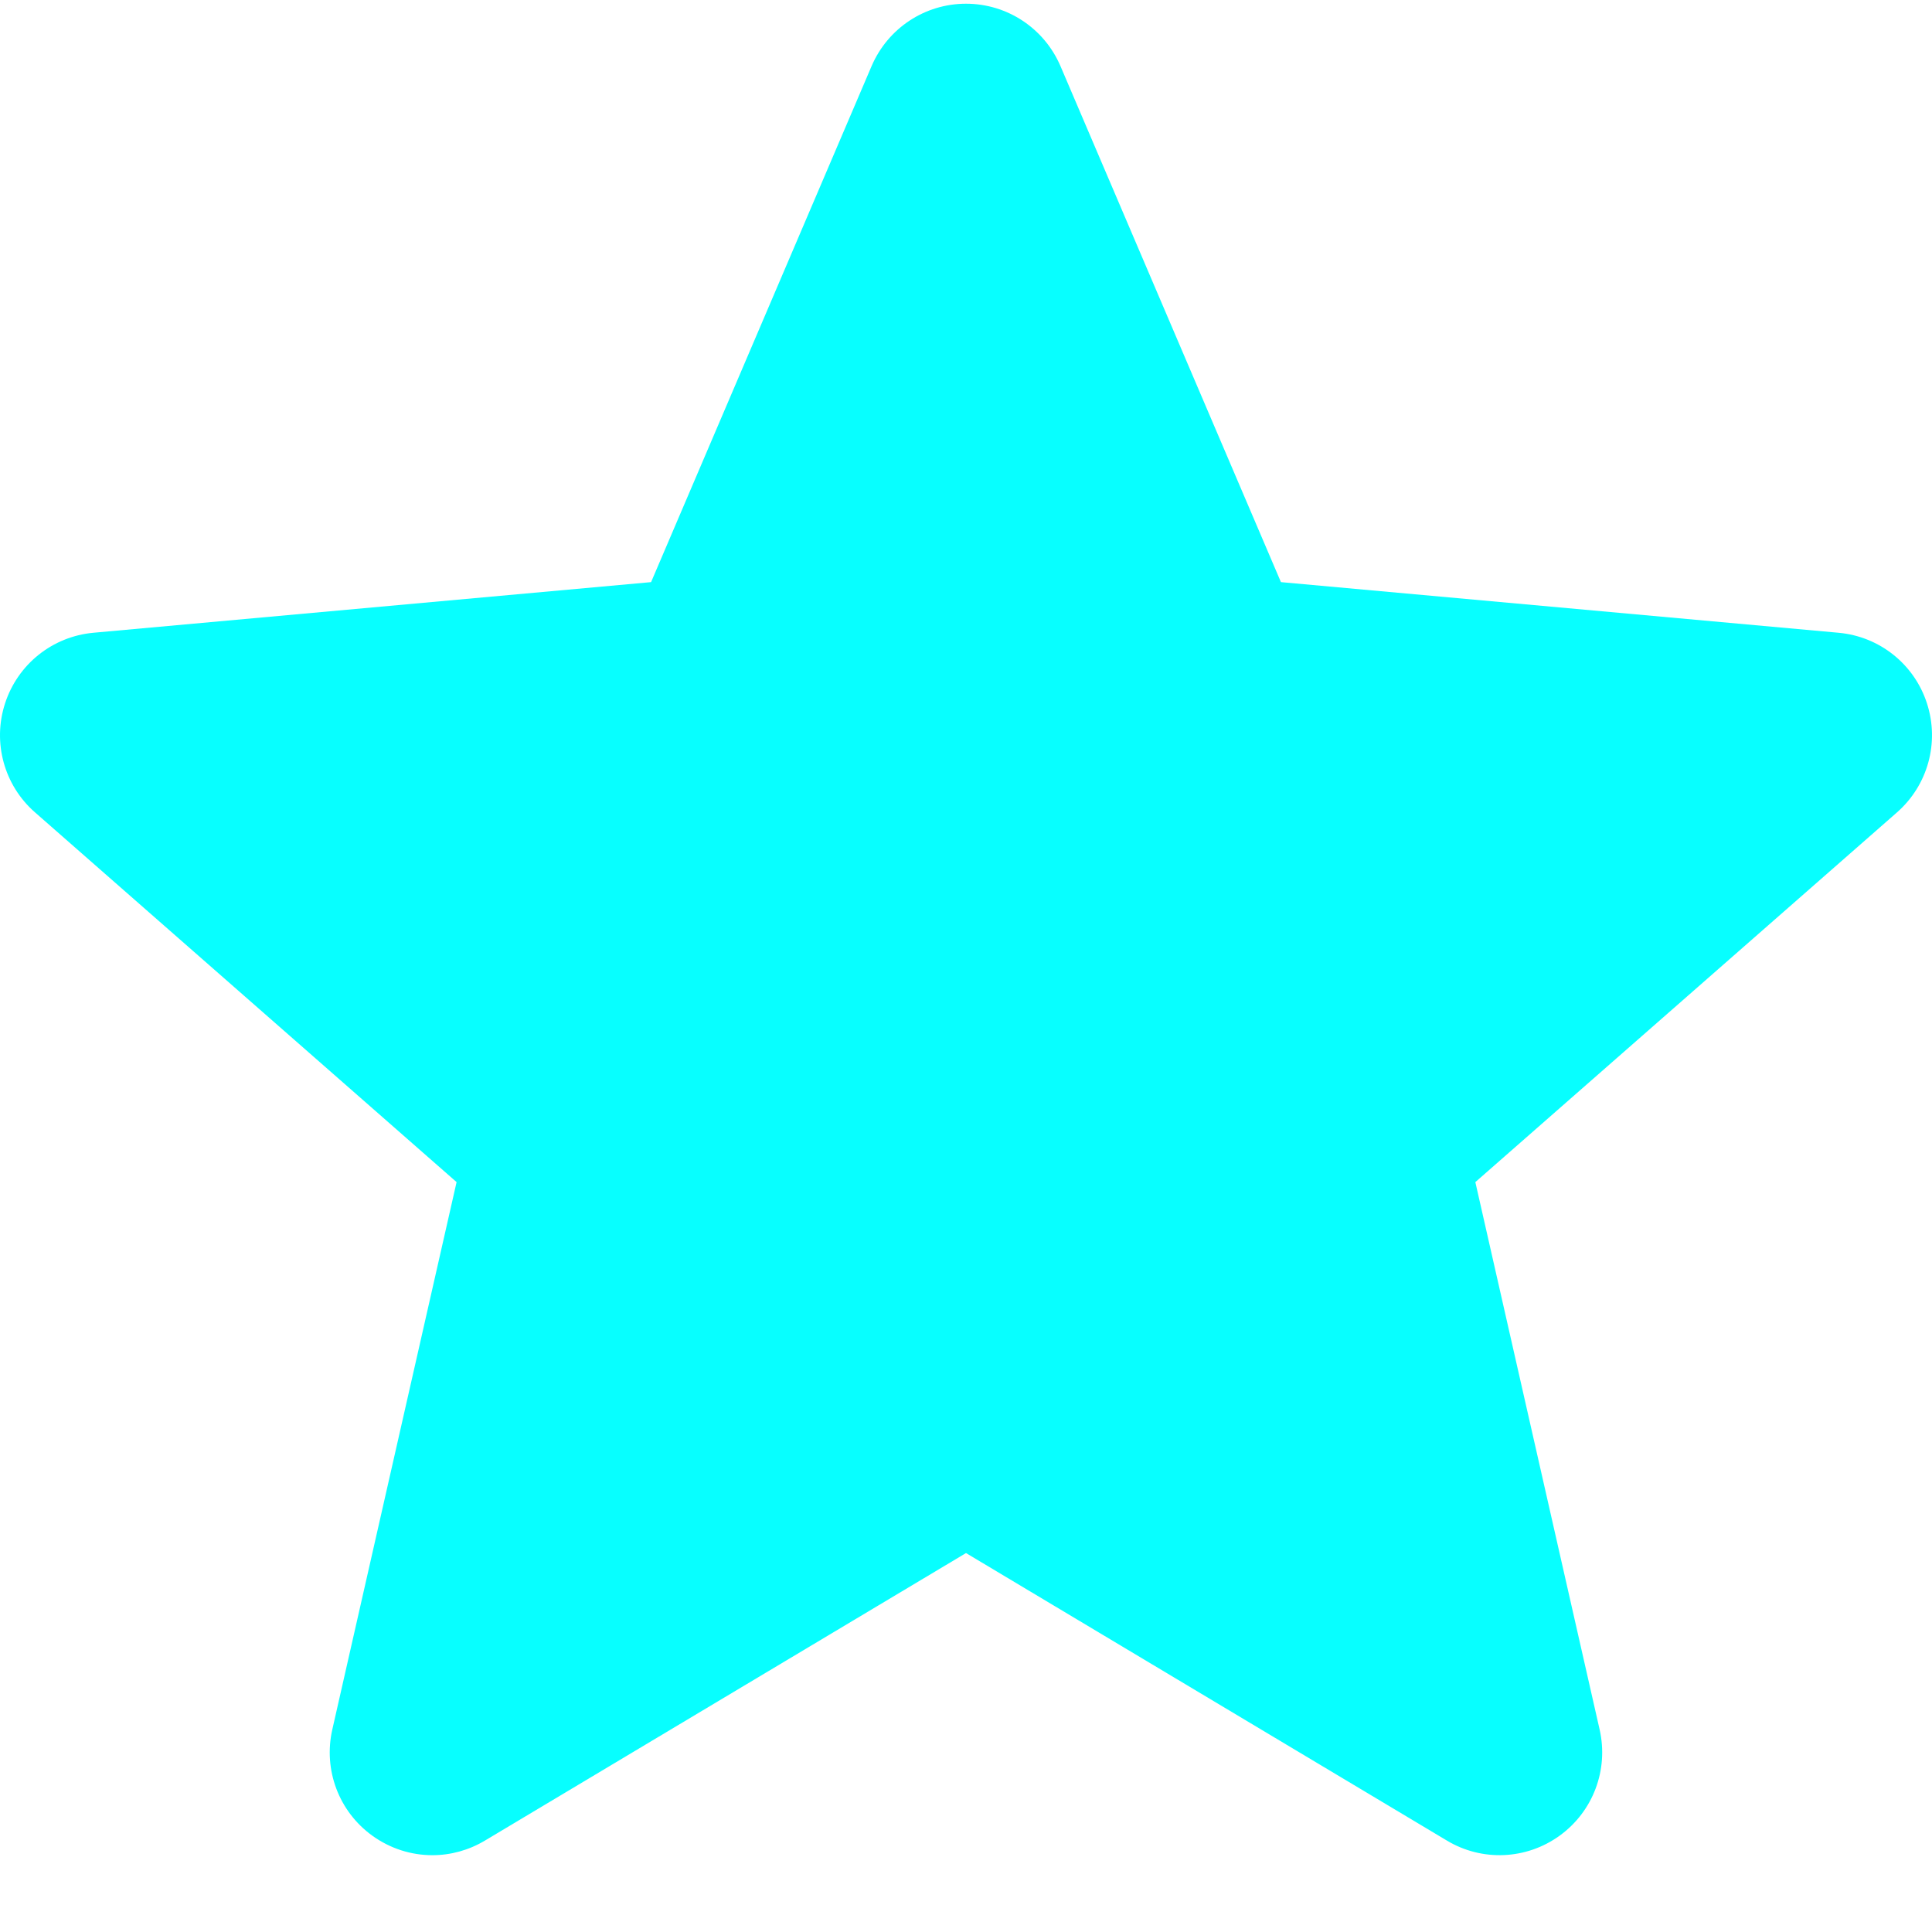
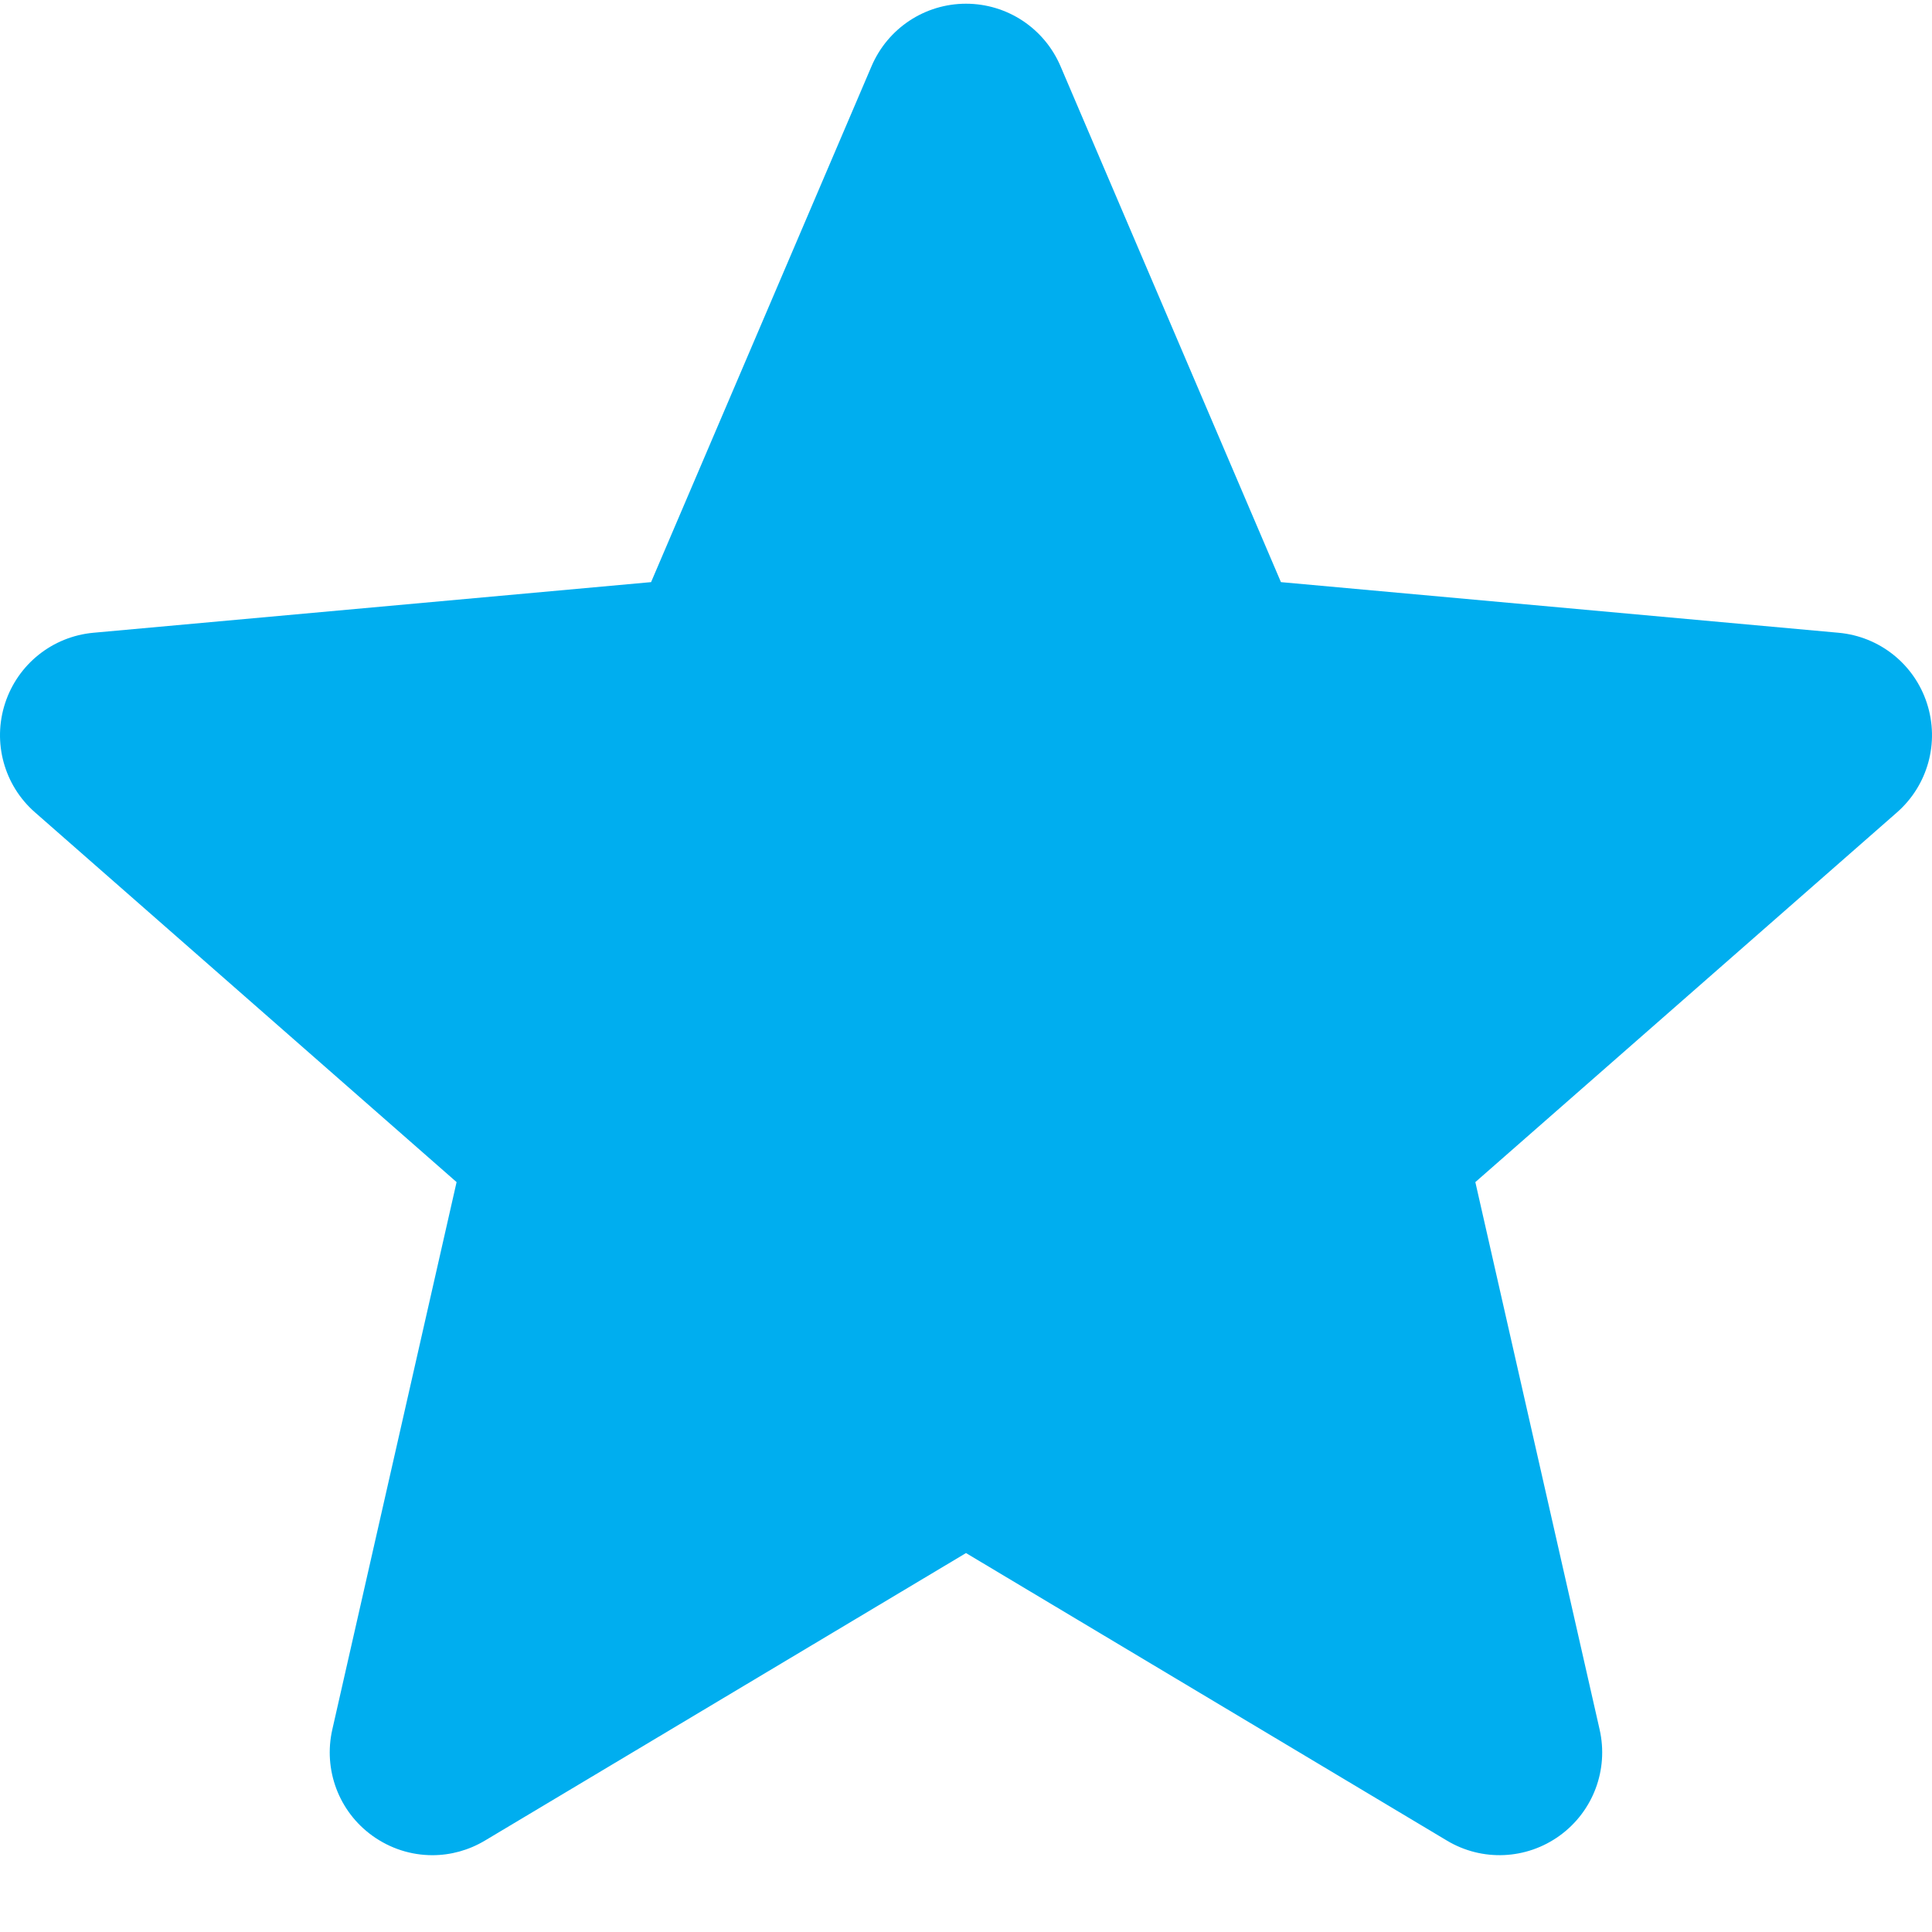
<svg xmlns="http://www.w3.org/2000/svg" version="1.1" width="512" height="512" x="0" y="0" viewBox="0 0 511.987 511" style="enable-background:new 0 0 512 512" xml:space="preserve">
  <g>
-     <path d="m510.652 185.902c-3.352-10.367-12.547-17.73-23.426-18.711l-147.773-13.418-58.434-136.77c-4.309-10.023-14.121-16.512-25.023-16.512s-20.715 6.488-25.023 16.535l-58.434 136.746-147.797 13.418c-10.859 1.004-20.031 8.344-23.402 18.711-3.371 10.367-.258 21.738 7.957 28.906l111.699 97.961-32.938 145.09c-2.41 10.668 1.73 21.695 10.582 28.094 4.758 3.438 10.324 5.188 15.938 5.188 4.84 0 9.641-1.305 13.949-3.883l127.469-76.184 127.422 76.184c9.324 5.609 21.078 5.098 29.91-1.305 8.855-6.418 12.992-17.449 10.582-28.094l-32.938-145.09 111.699-97.941c8.215-7.188 11.352-18.539 7.98-28.926zm0 0" fill="#07ffff" data-original="#ffc107" style="" />
+     <path d="m510.652 185.902c-3.352-10.367-12.547-17.73-23.426-18.711l-147.773-13.418-58.434-136.77c-4.309-10.023-14.121-16.512-25.023-16.512s-20.715 6.488-25.023 16.535l-58.434 136.746-147.797 13.418c-10.859 1.004-20.031 8.344-23.402 18.711-3.371 10.367-.258 21.738 7.957 28.906l111.699 97.961-32.938 145.09c-2.41 10.668 1.73 21.695 10.582 28.094 4.758 3.438 10.324 5.188 15.938 5.188 4.84 0 9.641-1.305 13.949-3.883l127.469-76.184 127.422 76.184c9.324 5.609 21.078 5.098 29.91-1.305 8.855-6.418 12.992-17.449 10.582-28.094l-32.938-145.09 111.699-97.941c8.215-7.188 11.352-18.539 7.98-28.926zm0 0" fill="#00AEEF" data-original="#ffc107" style="" />
  </g>
</svg>
